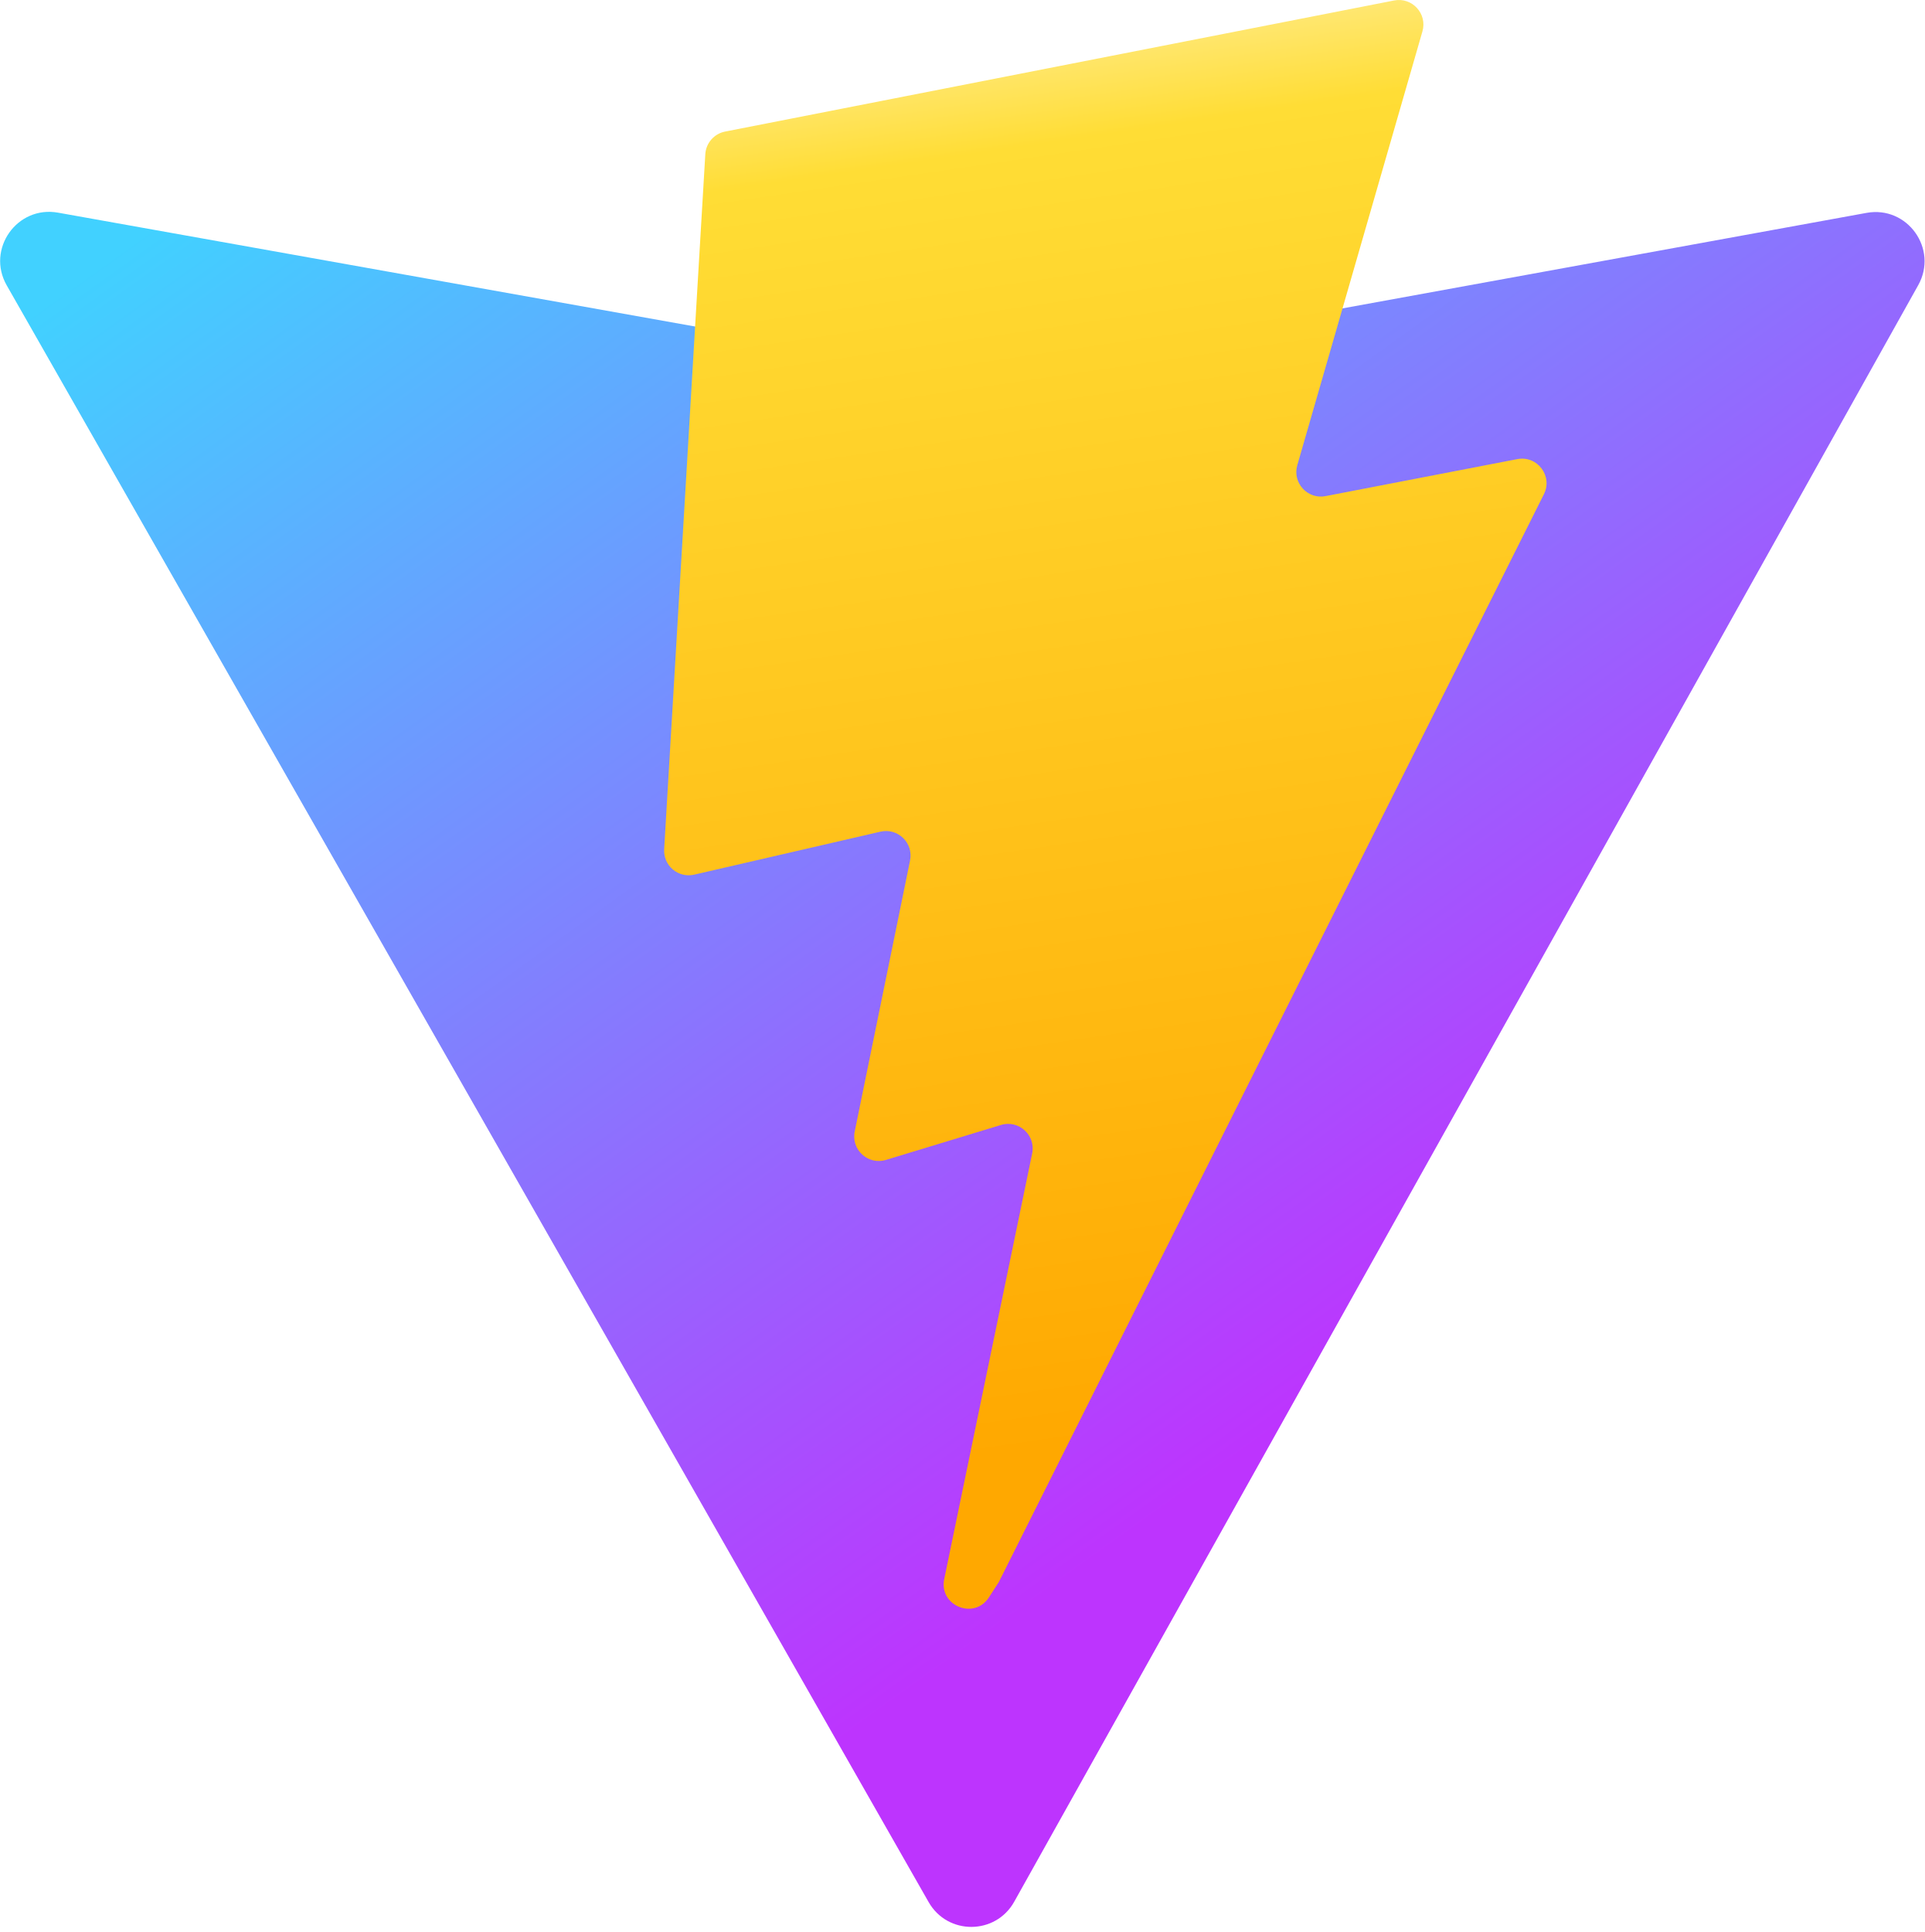
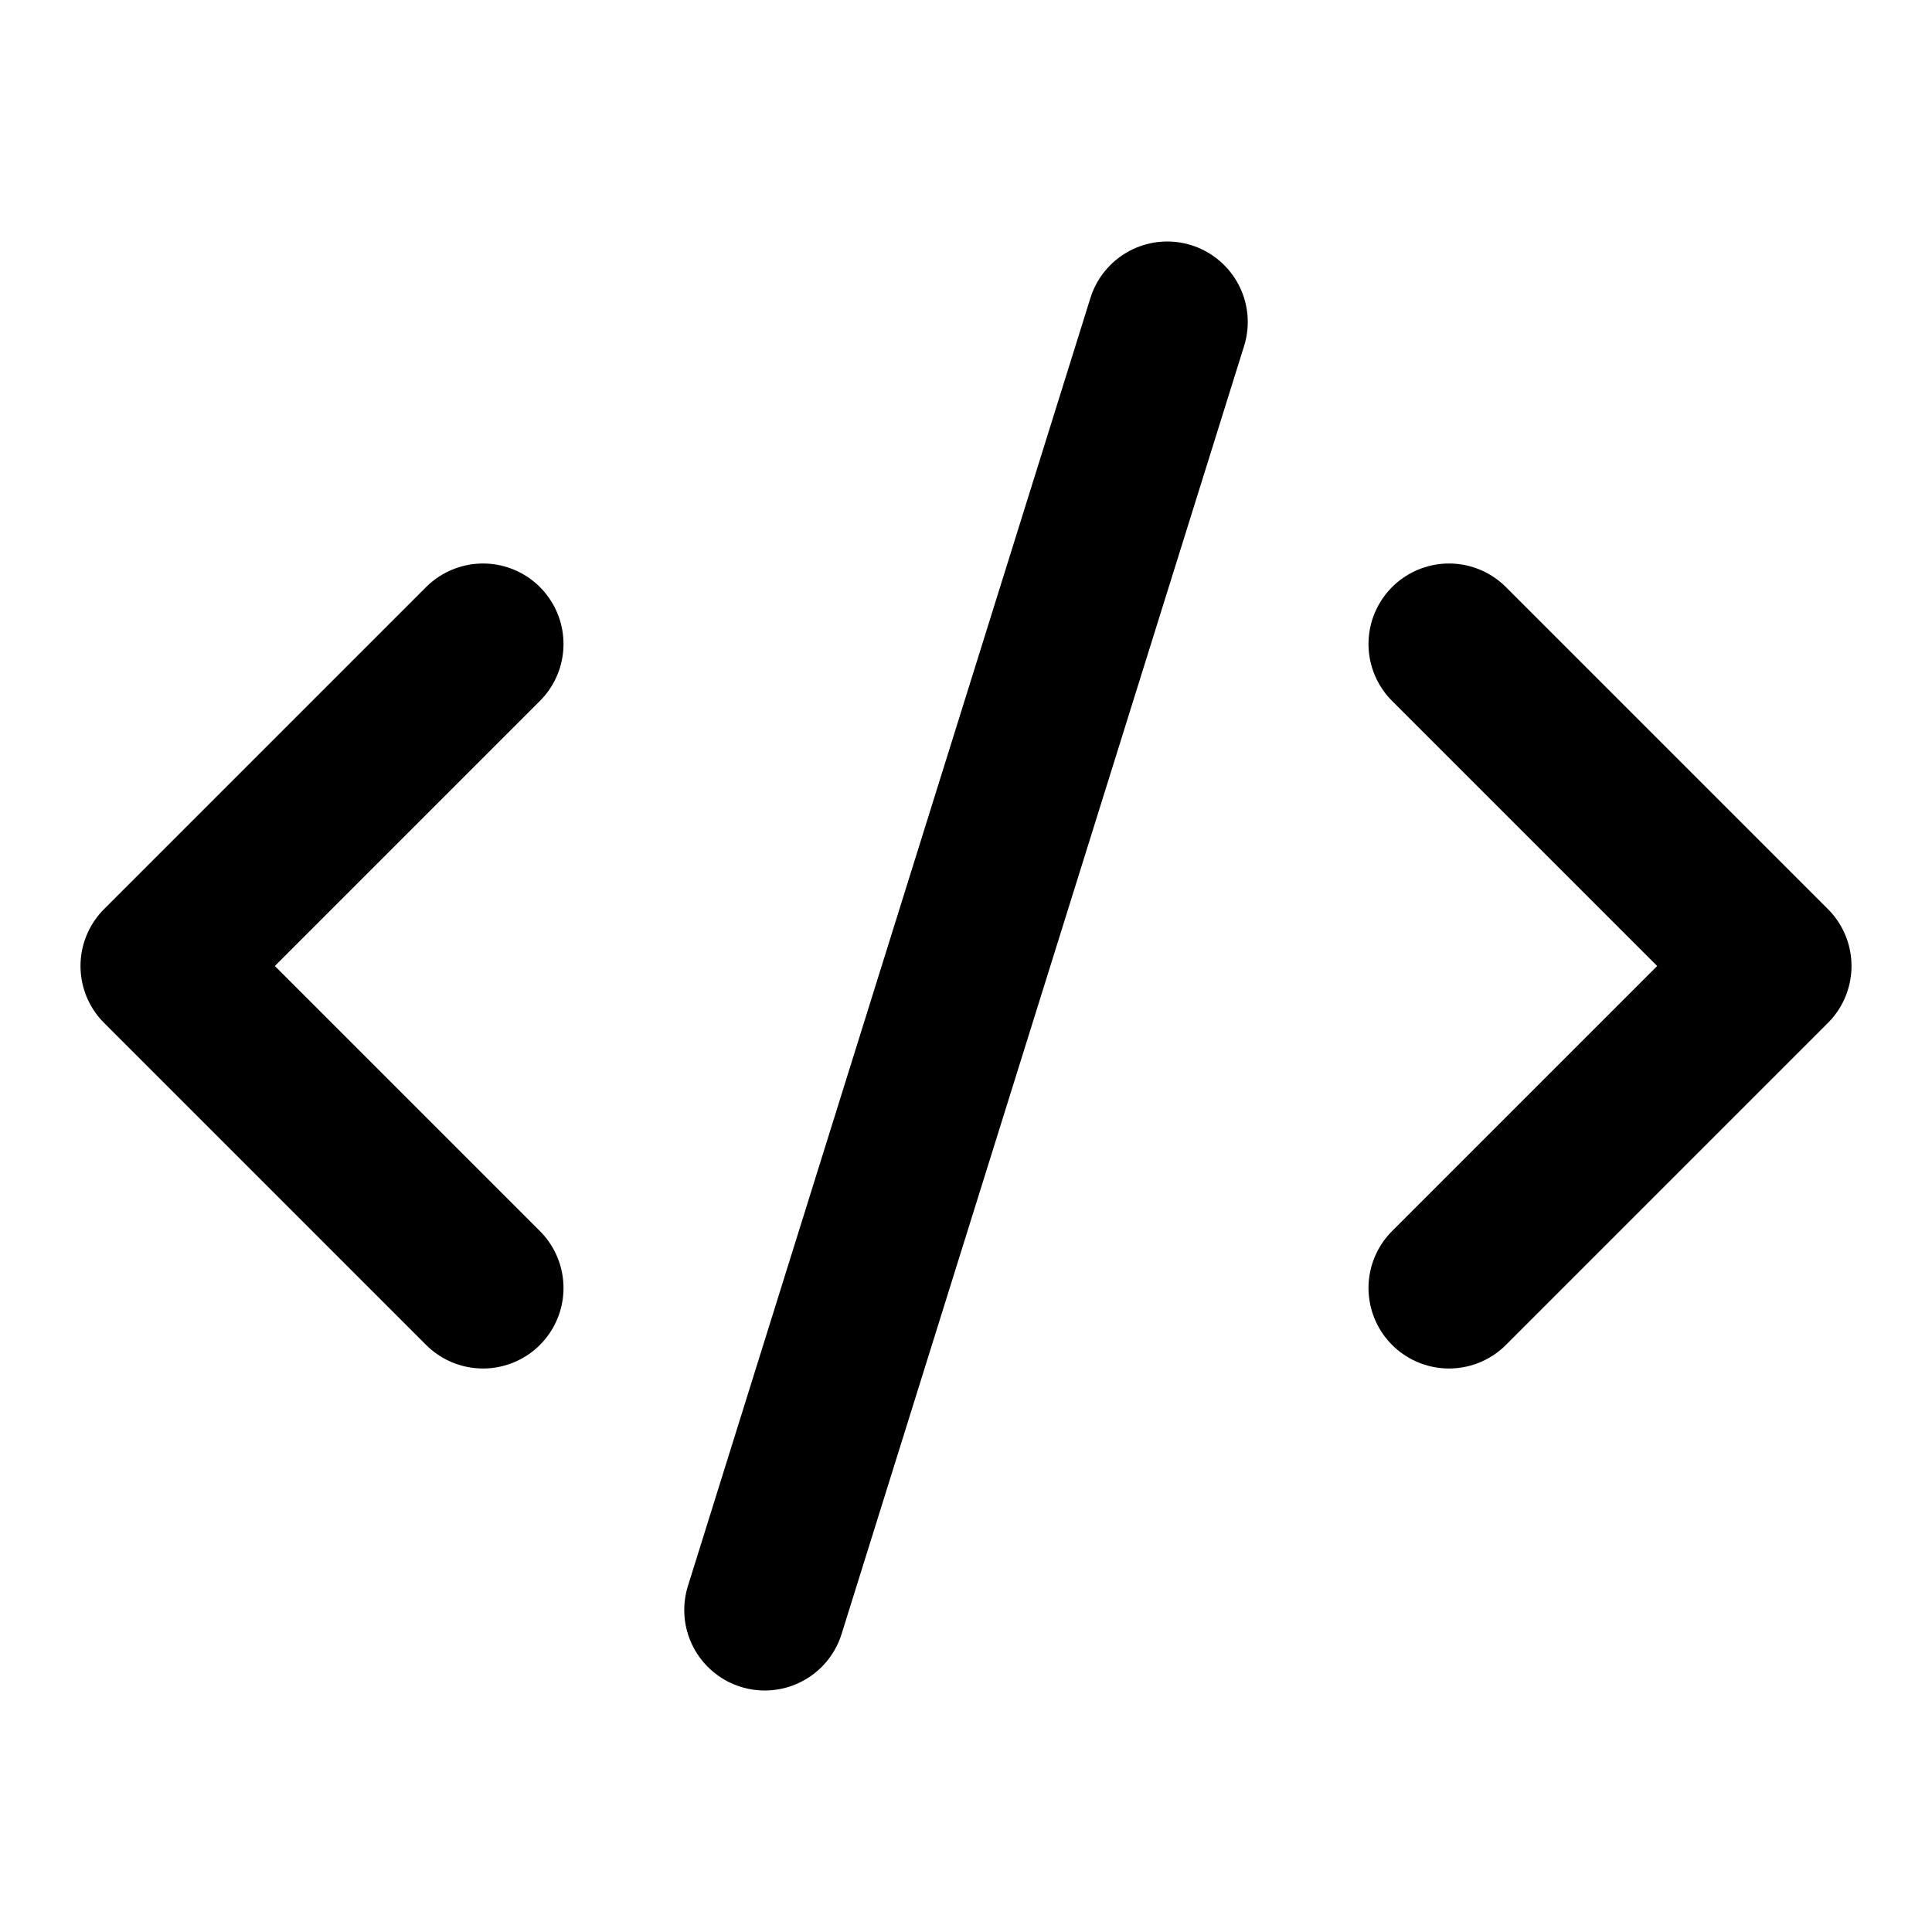
- <svg xmlns="http://www.w3.org/2000/svg" aria-hidden="true" role="img" class="iconify iconify--logos" width="31.88" height="32" preserveAspectRatio="xMidYMid meet" viewBox="0 0 256 257">
-   <defs>
-     <linearGradient id="IconifyId1813088fe1fbc01fb466" x1="-.828%" x2="57.636%" y1="7.652%" y2="78.411%">
-       <stop offset="0%" stop-color="#41D1FF" />
-       <stop offset="100%" stop-color="#BD34FE" />
-     </linearGradient>
-     <linearGradient id="IconifyId1813088fe1fbc01fb467" x1="43.376%" x2="50.316%" y1="2.242%" y2="89.03%">
-       <stop offset="0%" stop-color="#FFEA83" />
-       <stop offset="8.333%" stop-color="#FFDD35" />
-       <stop offset="100%" stop-color="#FFA800" />
-     </linearGradient>
-   </defs>
-   <path fill="url(#IconifyId1813088fe1fbc01fb466)" d="M255.153 37.938L134.897 252.976c-2.483 4.44-8.862 4.466-11.382.048L.875 37.958c-2.746-4.814 1.371-10.646 6.827-9.67l120.385 21.517a6.537 6.537 0 0 0 2.322-.004l117.867-21.483c5.438-.991 9.574 4.796 6.877 9.62Z" />
-   <path fill="url(#IconifyId1813088fe1fbc01fb467)" d="M185.432.063L96.44 17.501a3.268 3.268 0 0 0-2.634 3.014l-5.474 92.456a3.268 3.268 0 0 0 3.997 3.378l24.777-5.718c2.318-.535 4.413 1.507 3.936 3.838l-7.361 36.047c-.495 2.426 1.782 4.5 4.151 3.78l15.304-4.649c2.372-.72 4.652 1.36 4.15 3.788l-11.698 56.621c-.732 3.542 3.979 5.473 5.943 2.437l1.313-2.028l72.516-144.72c1.215-2.423-.88-5.186-3.54-4.672l-25.505 4.922c-2.396.462-4.435-1.77-3.759-4.114l16.646-57.705c.677-2.35-1.37-4.583-3.769-4.113Z" />
+ <svg xmlns="http://www.w3.org/2000/svg" width="24" height="24" viewBox="0 0 24 24" fill="none" stroke="currentColor" stroke-width="2" stroke-linecap="round" stroke-linejoin="round" class="lucide lucide-code-xml-icon lucide-code-xml">
+   <path d="m18 16 4-4-4-4" />
+   <path d="m6 8-4 4 4 4" />
+   <path d="m14.5 4-5 16" />
</svg>
